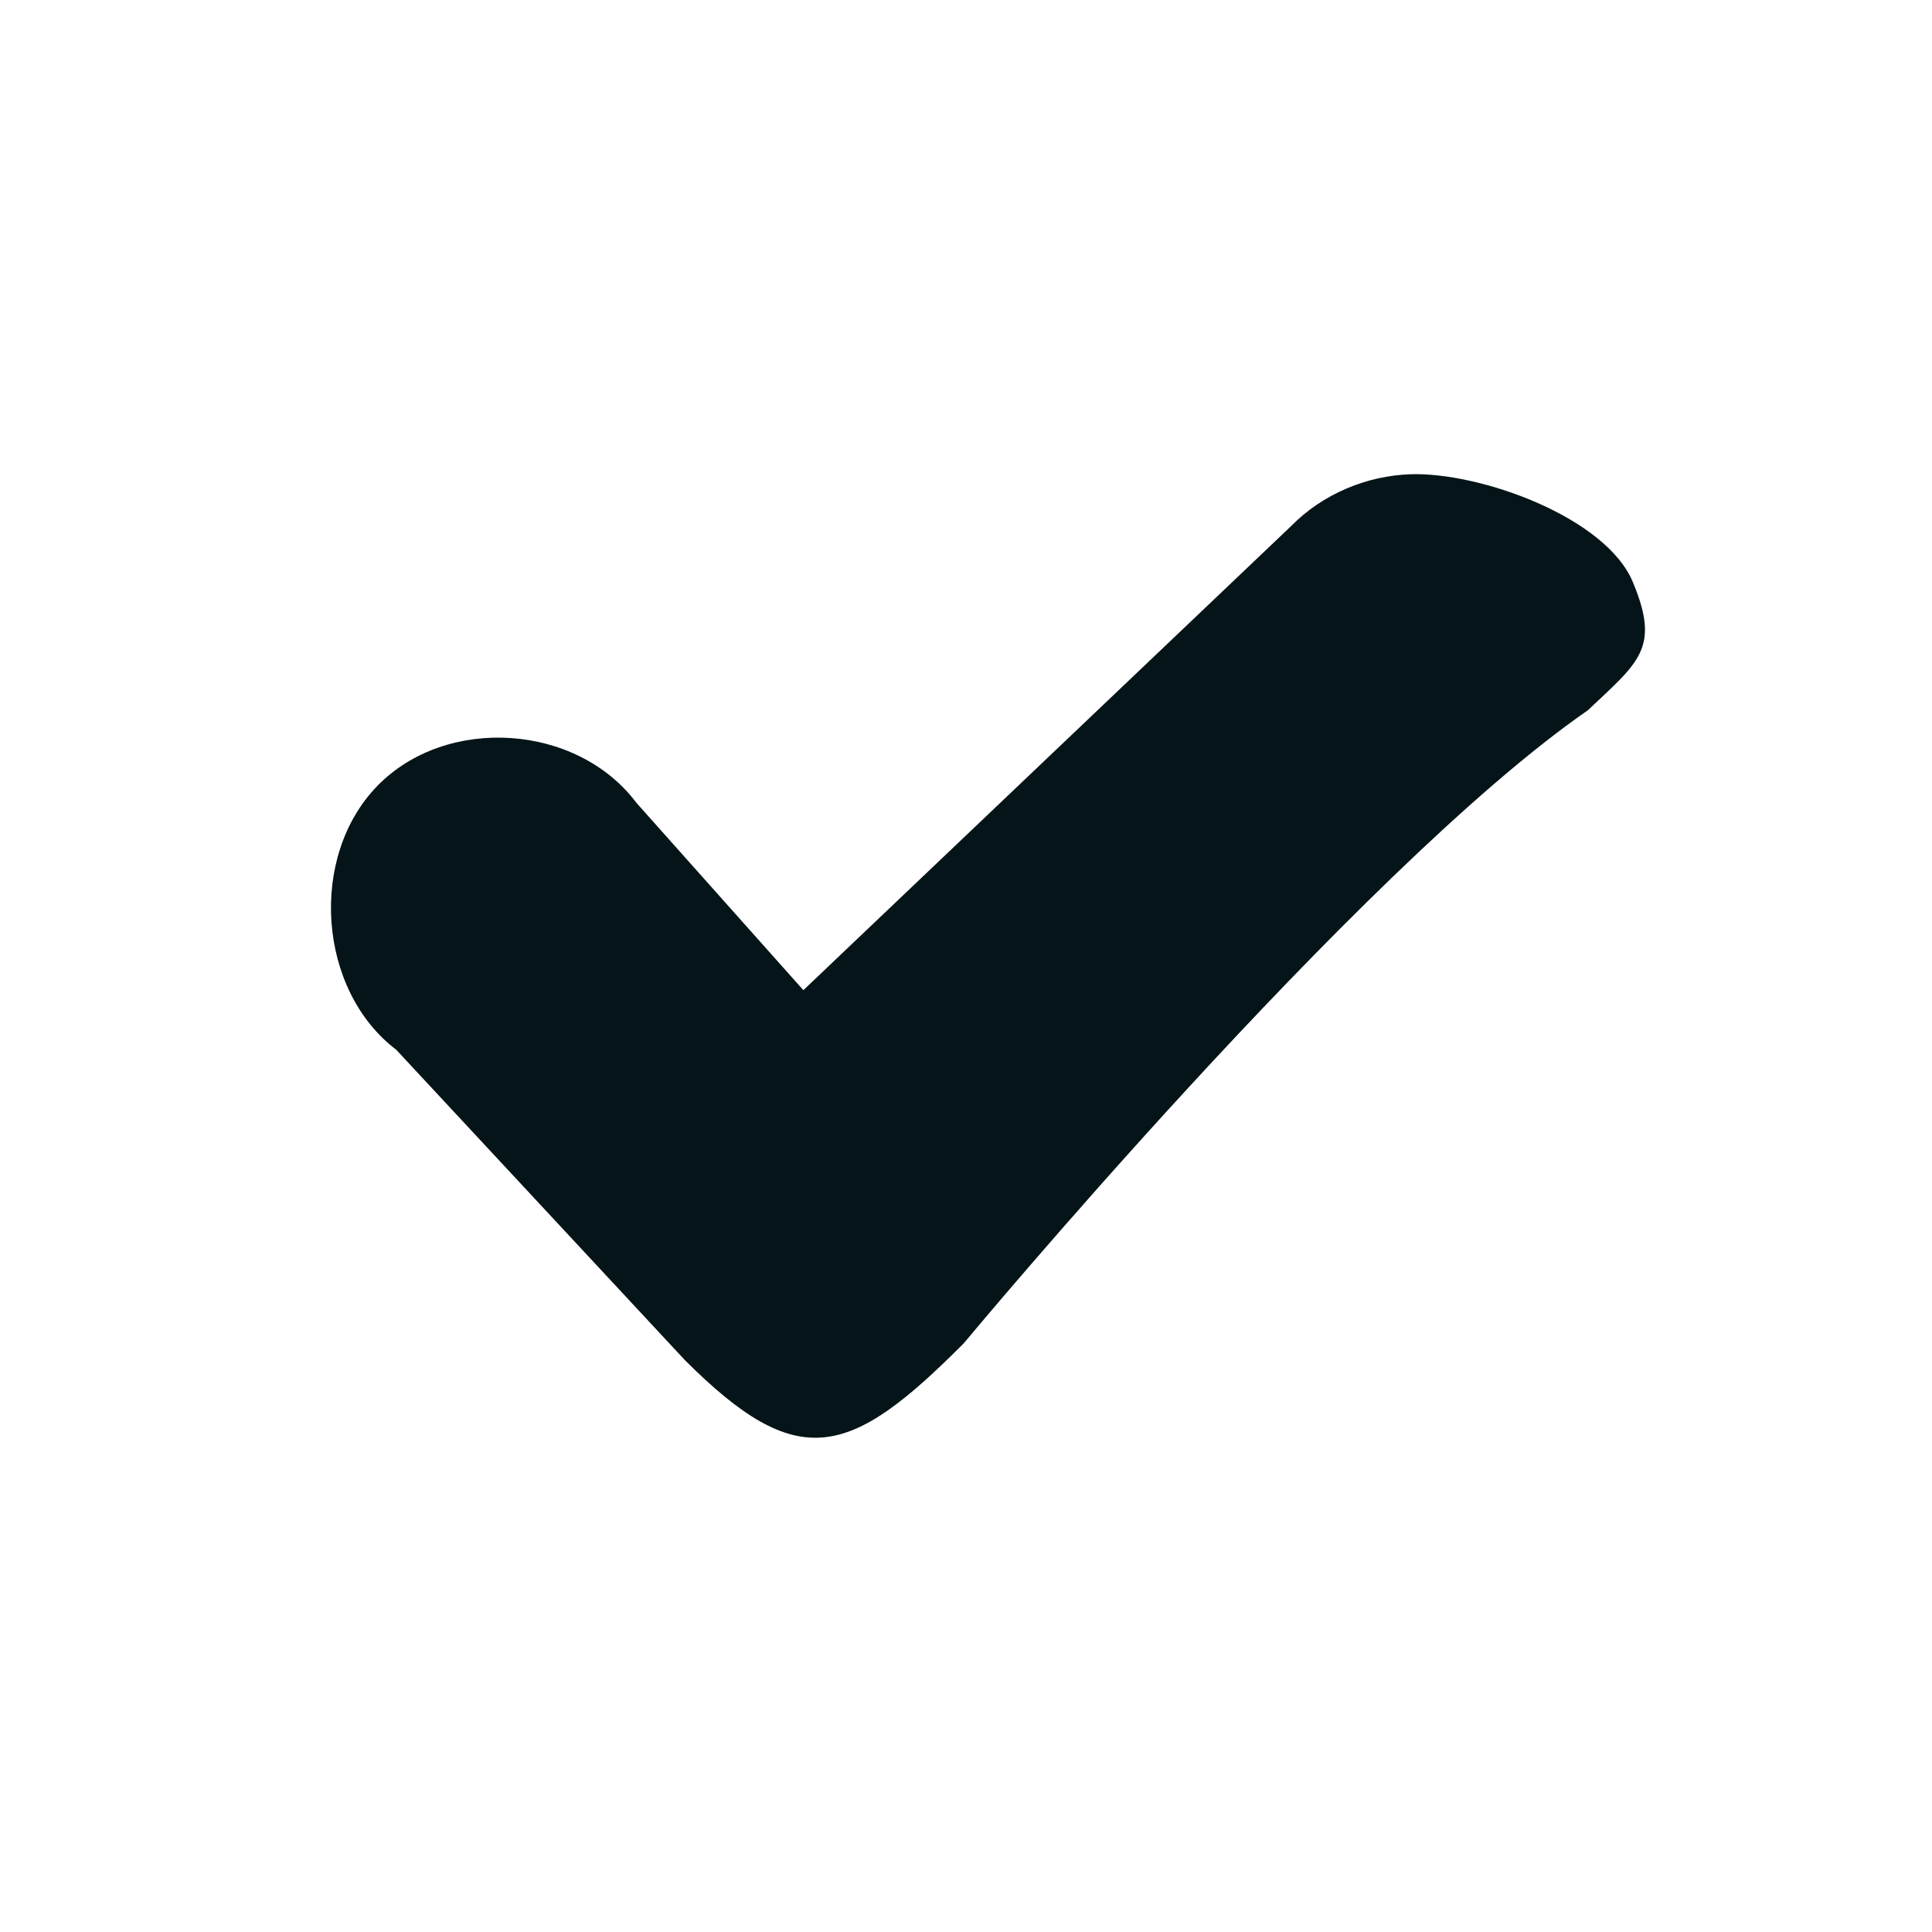
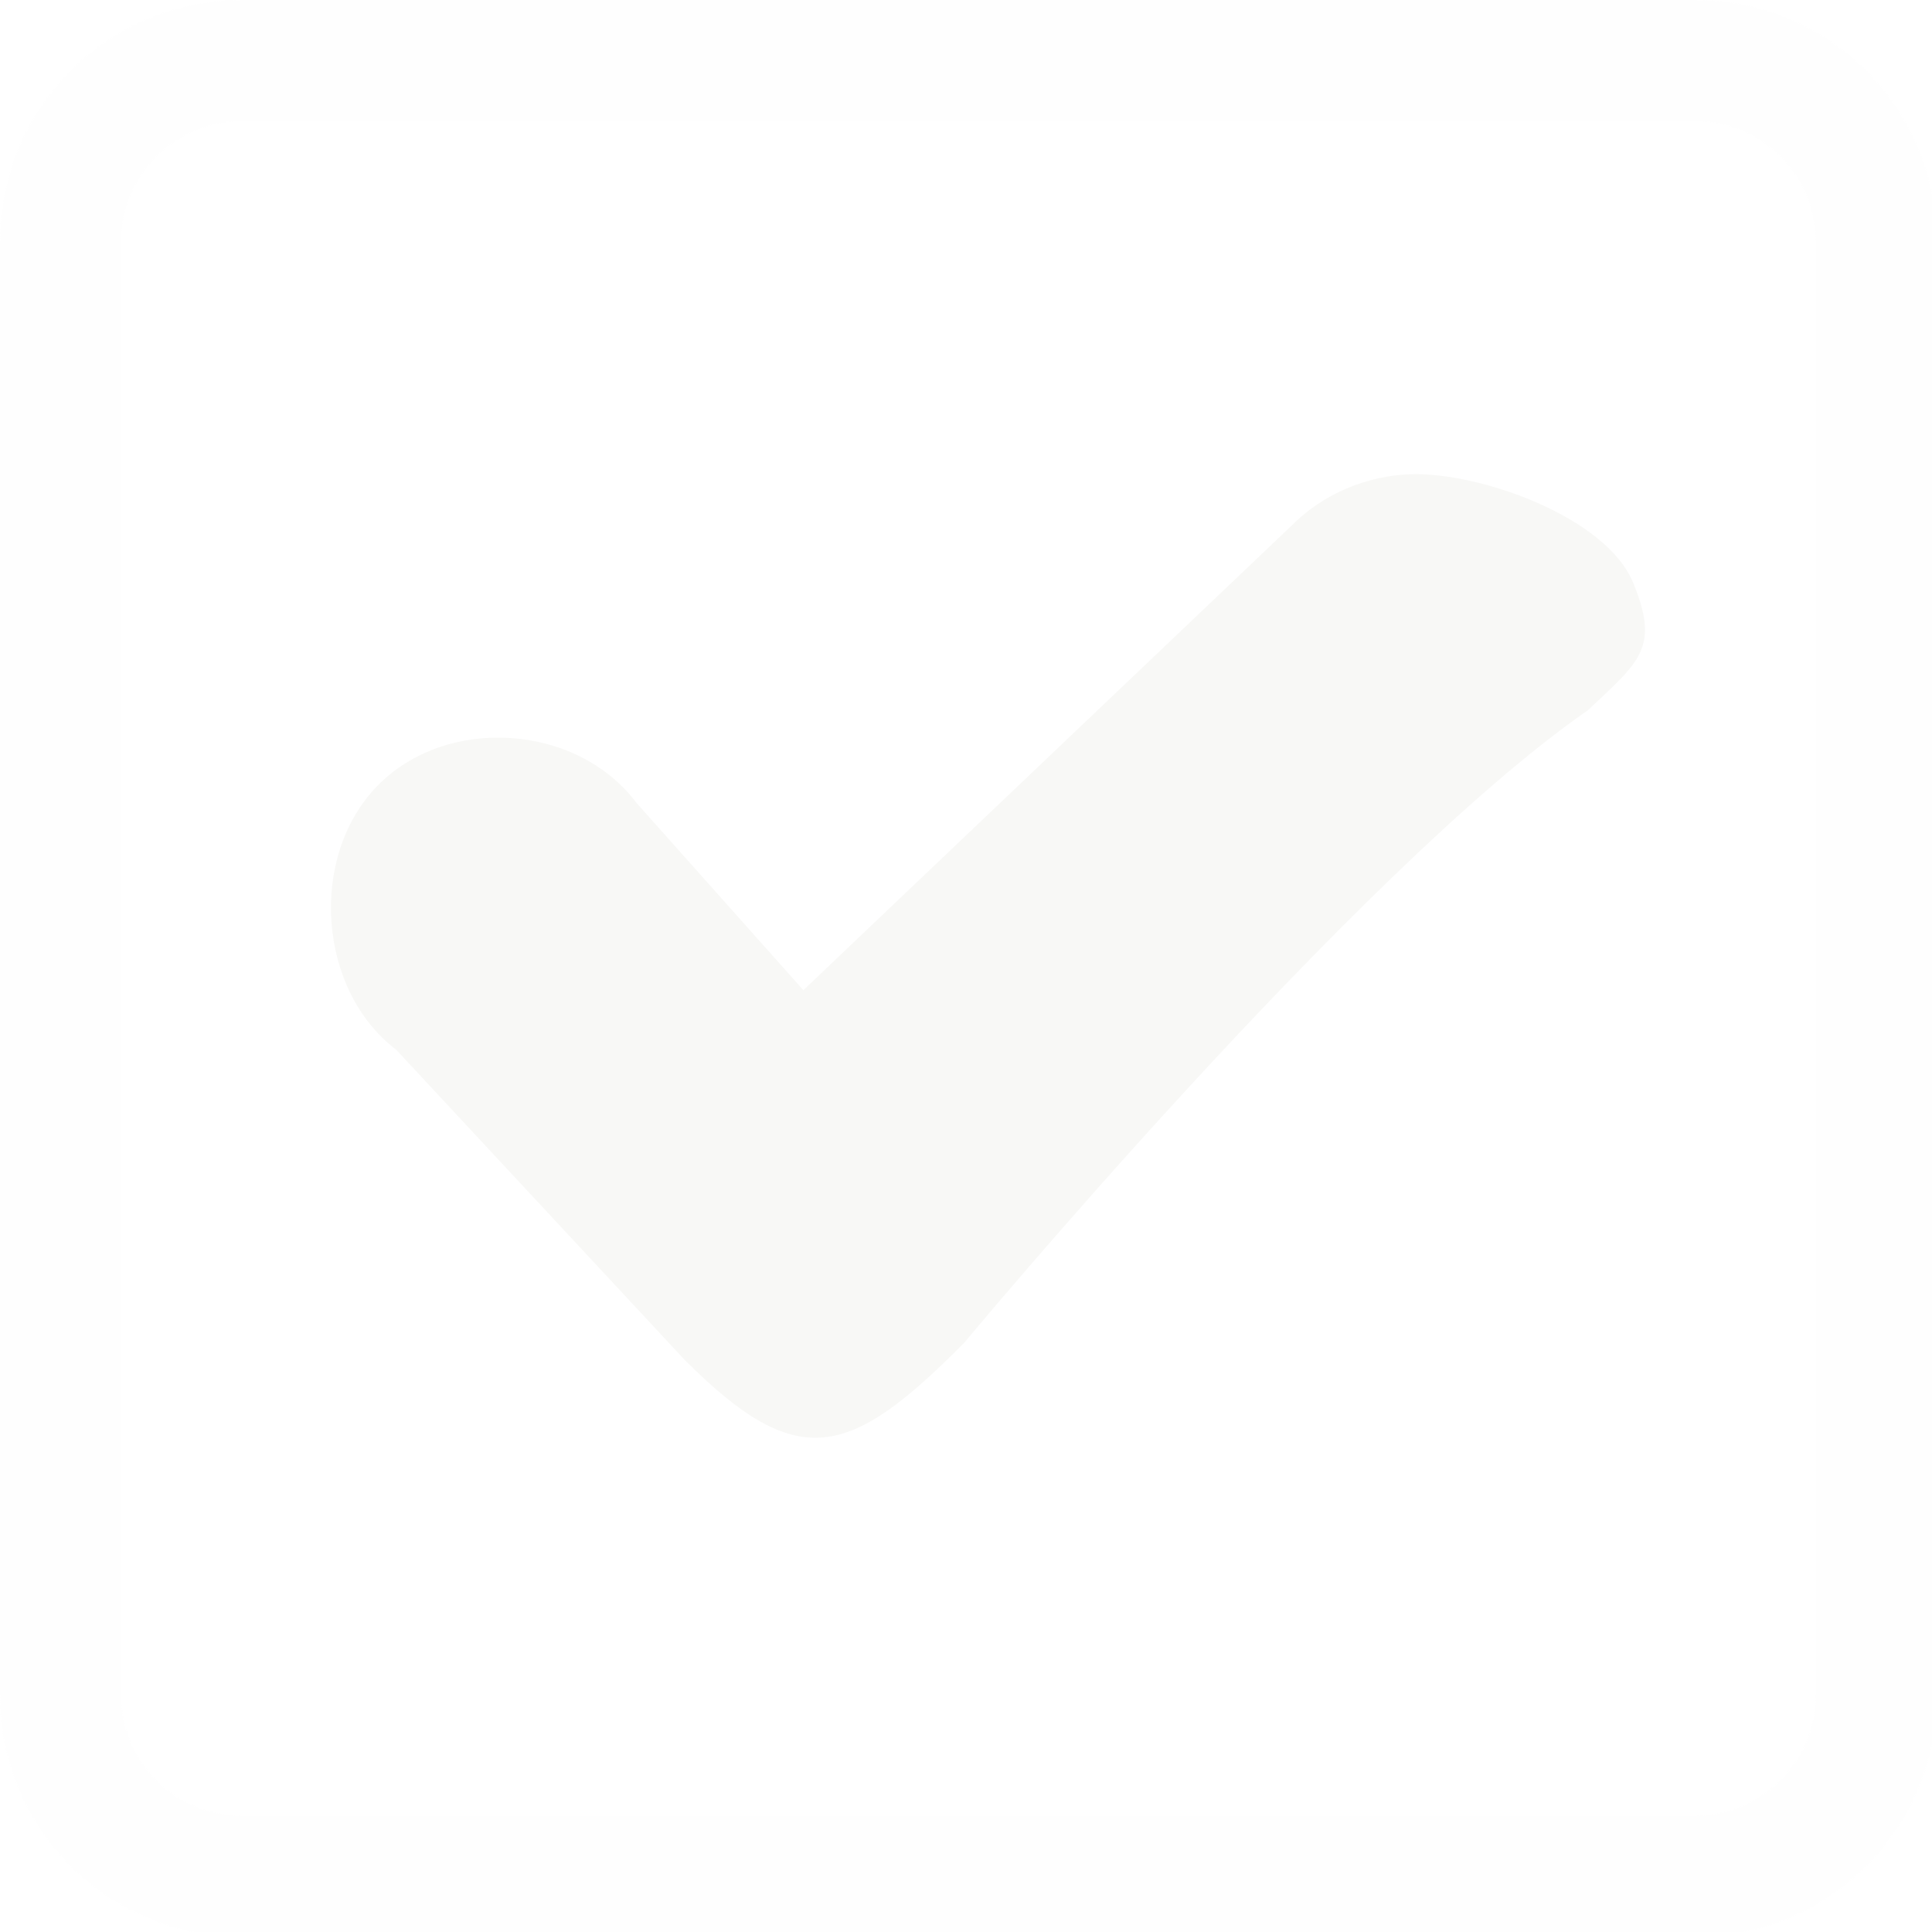
<svg xmlns="http://www.w3.org/2000/svg" width="133pt" height="133pt" viewBox="0 0 133 133" version="1.1">
  <g id="surface1">
    <path style=" stroke:none;fill-rule:nonzero;fill:#fefefe;fill-opacity:0.5;" d="M 16.668 0 C 7.422 0 0 7.422 0 16.668 L 0 116.668 C 0 125.91 7.422 133.332 16.668 133.332 L 116.668 133.332 C 125.91 133.332 133.332 125.91 133.332 116.668 L 133.332 16.668 C 133.332 7.422 125.91 0 116.668 0 Z M 16.668 8.332 L 116.668 8.332 C 121.289 8.332 125 12.043 125 16.668 L 125 116.668 C 125 121.289 121.289 125 116.668 125 L 16.668 125 C 12.043 125 8.332 121.289 8.332 116.668 L 8.332 16.668 C 8.332 12.043 12.043 8.332 16.668 8.332 Z M 16.668 8.332 " />
    <path style=" stroke:none;fill-rule:nonzero;fill:#fefefe;fill-opacity:0.15;" d="M 16.668 0 C 7.422 0 0 7.422 0 16.668 L 0 116.668 C 0 125.91 7.422 133.332 16.668 133.332 L 116.668 133.332 C 125.91 133.332 133.332 125.91 133.332 116.668 L 133.332 16.668 C 133.332 7.422 125.91 0 116.668 0 Z M 16.668 8.332 L 116.668 8.332 C 121.289 8.332 125 12.043 125 16.668 L 125 116.668 C 125 121.289 121.289 125 116.668 125 L 16.668 125 C 12.043 125 8.332 121.289 8.332 116.668 L 8.332 16.668 C 8.332 12.043 12.043 8.332 16.668 8.332 Z M 16.668 8.332 " />
-     <path style=" stroke:none;fill-rule:nonzero;fill:#051418;fill-opacity:1;" d="M 97.102 32.648 C 94.074 32.746 91.047 34.016 88.898 36.199 L 55.305 68.164 L 43.816 55.273 C 39.715 49.805 30.73 49.219 25.977 54.102 C 21.223 58.984 21.875 68.164 27.277 72.266 L 47.137 93.621 C 54.949 101.434 58.465 100.391 66.34 92.48 C 66.34 92.48 93.426 59.895 109.309 48.895 C 112.824 45.574 114.289 44.629 112.434 40.137 C 110.613 35.613 101.887 32.488 97.102 32.648 Z M 97.102 32.648 " />
+     <path style=" stroke:none;fill-rule:nonzero;fill:#f8f8f6;fill-opacity:1;" d="M 97.102 32.648 C 94.074 32.746 91.047 34.016 88.898 36.199 L 55.305 68.164 L 43.816 55.273 C 39.715 49.805 30.73 49.219 25.977 54.102 C 21.223 58.984 21.875 68.164 27.277 72.266 L 47.137 93.621 C 54.949 101.434 58.465 100.391 66.34 92.48 C 66.34 92.48 93.426 59.895 109.309 48.895 C 112.824 45.574 114.289 44.629 112.434 40.137 C 110.613 35.613 101.887 32.488 97.102 32.648 Z M 97.102 32.648 " />
  </g>
</svg>
